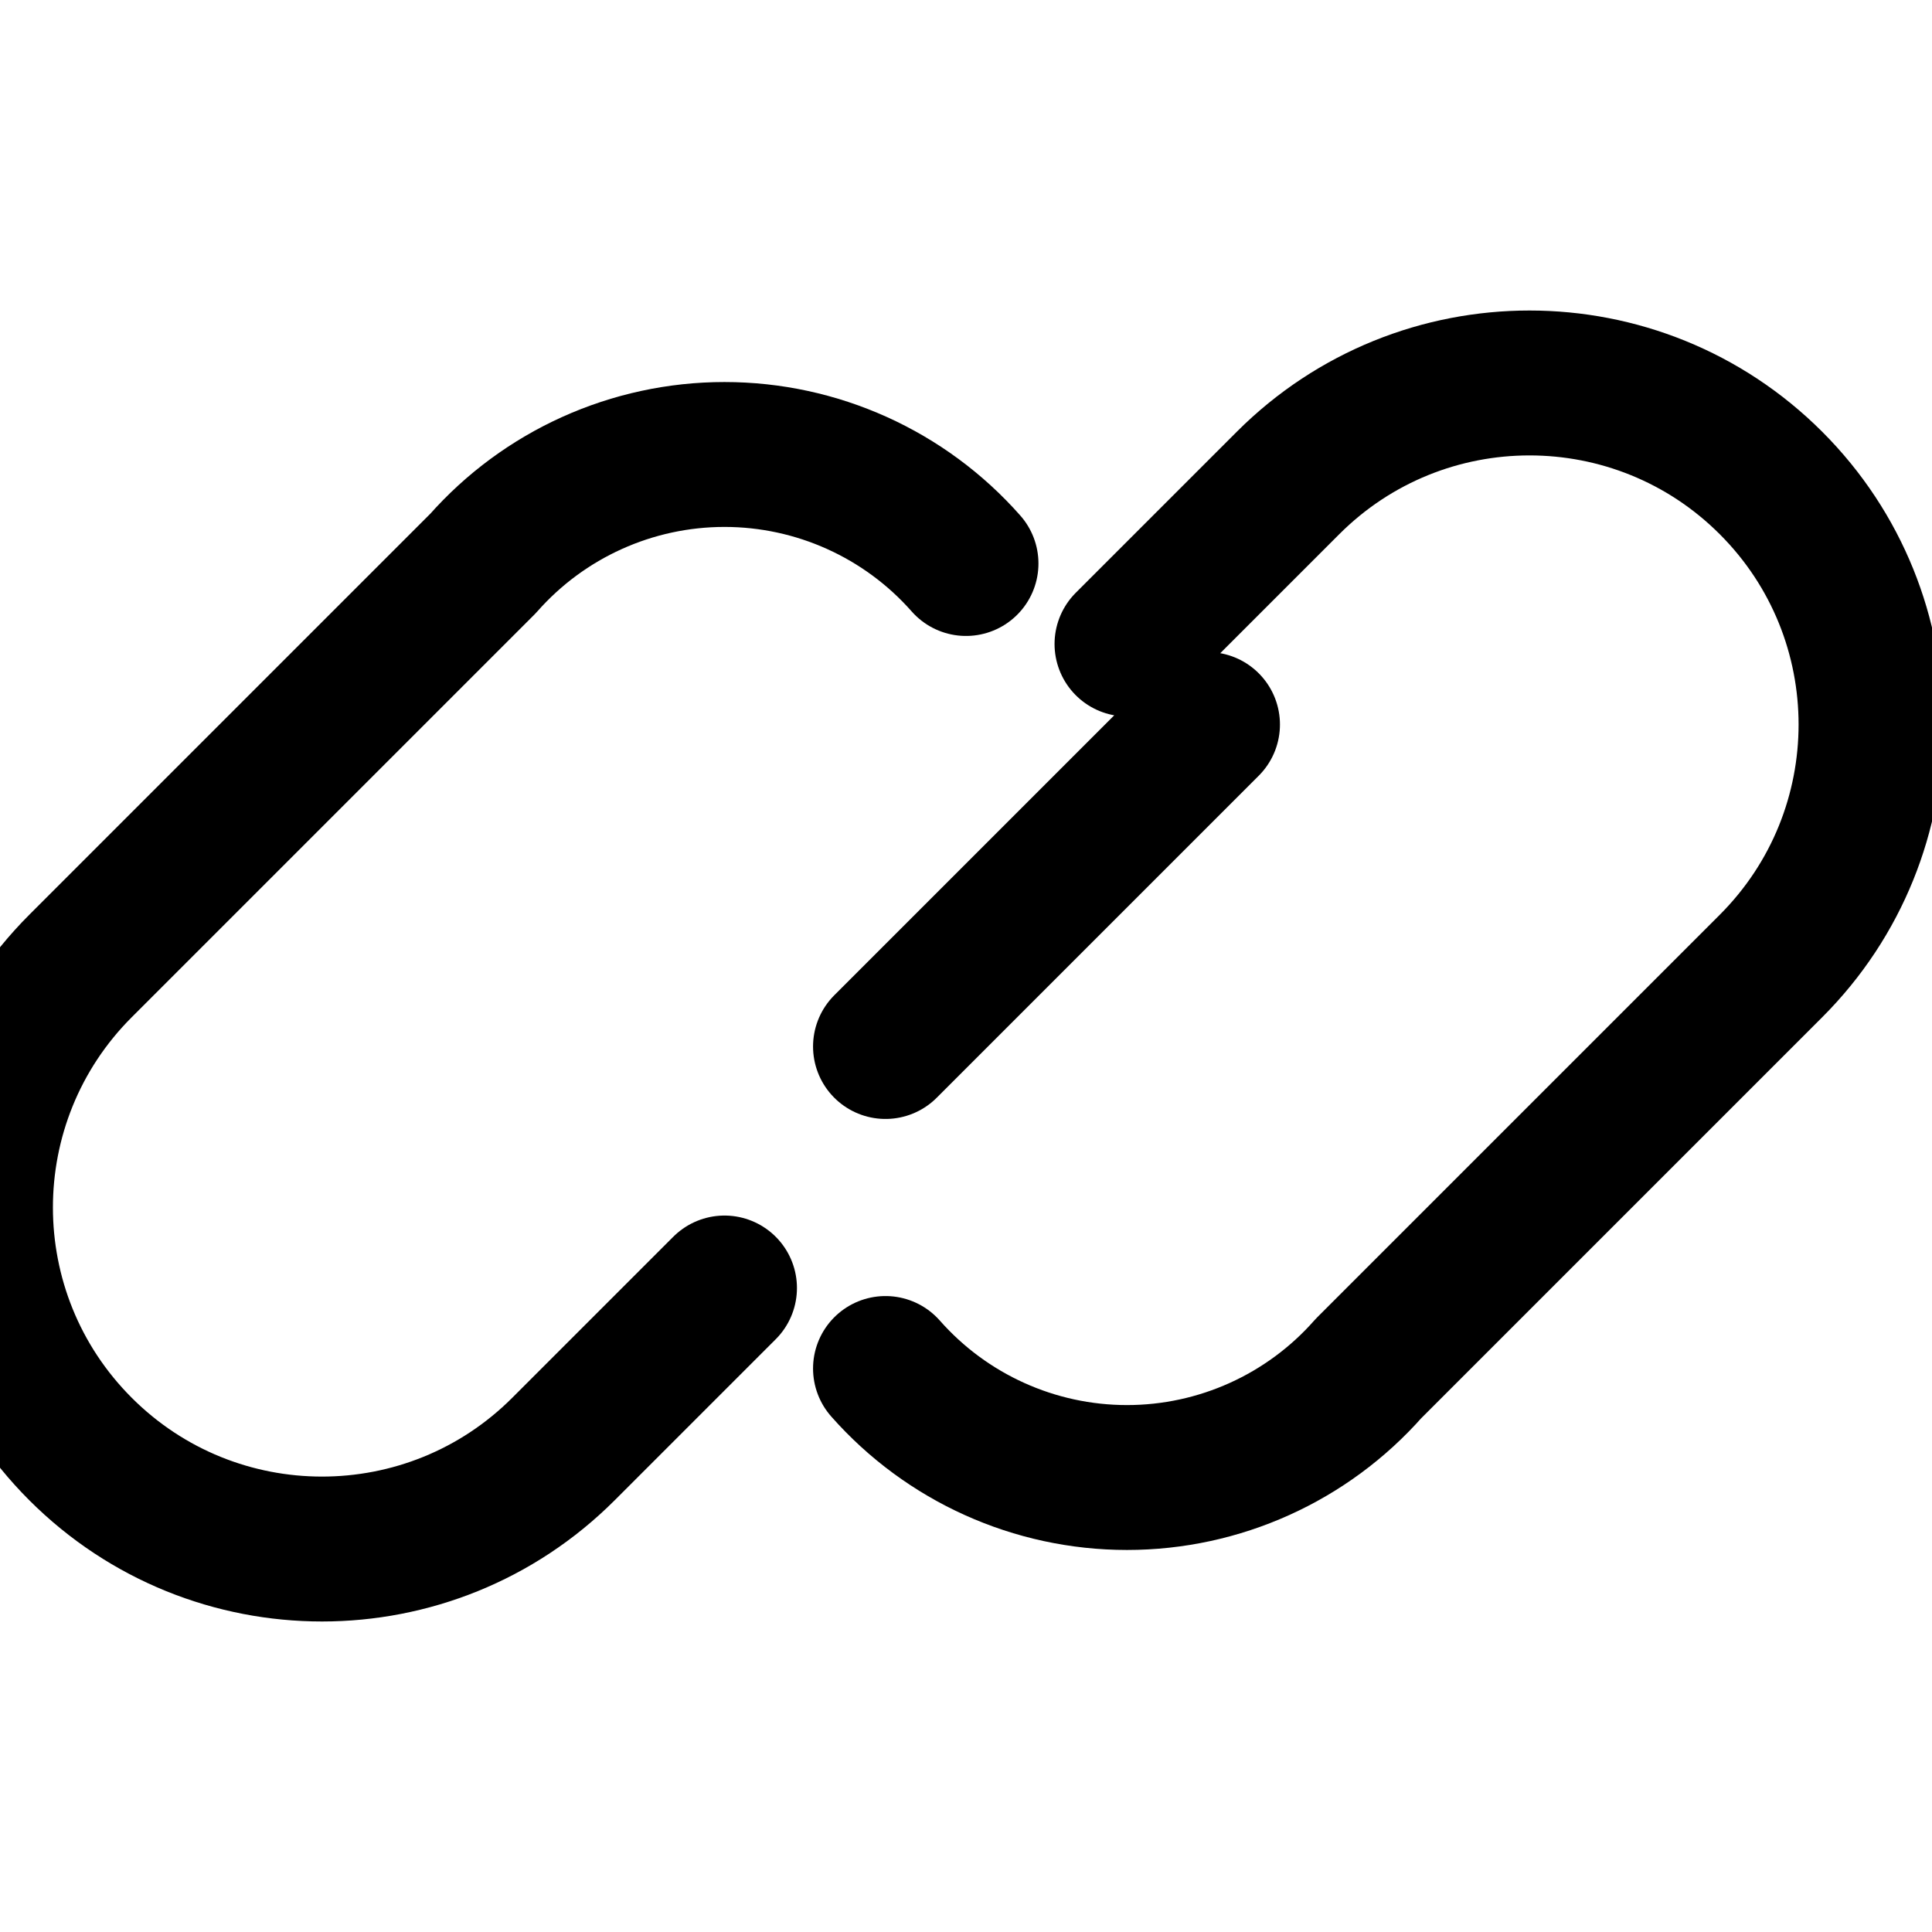
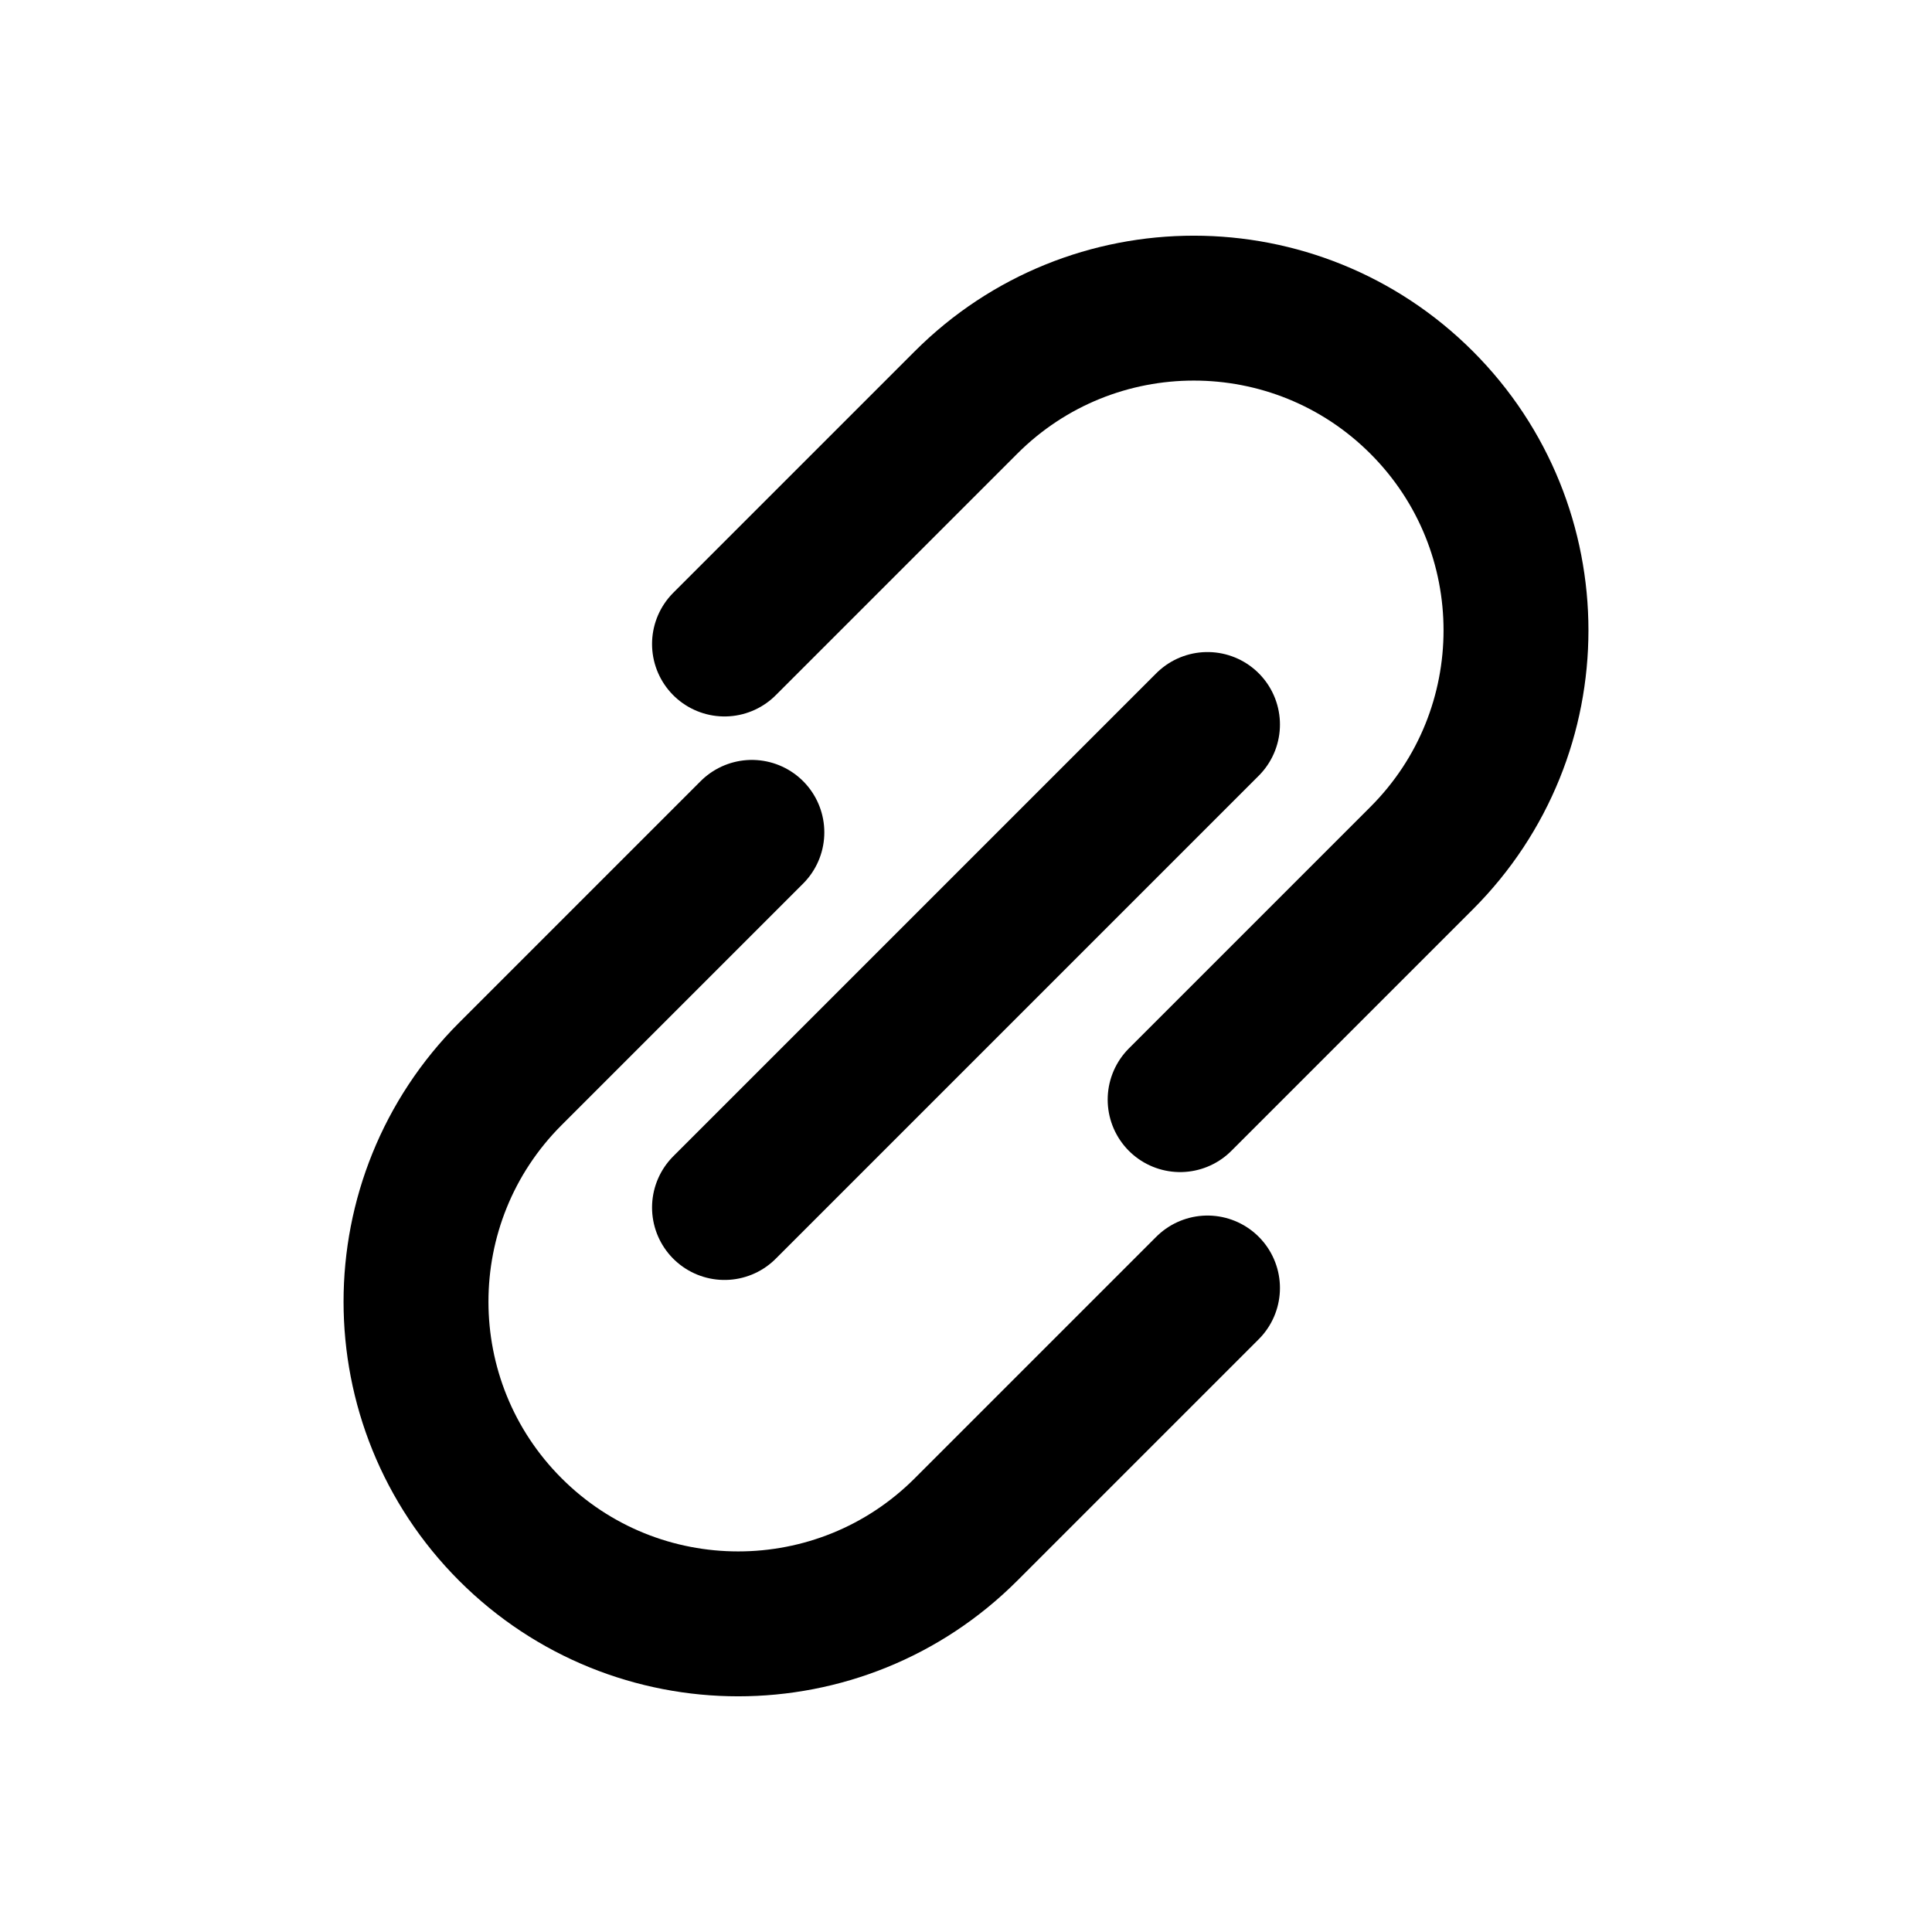
- <svg xmlns="http://www.w3.org/2000/svg" viewBox="0 0 24 24" fill="none" stroke="currentColor" stroke-width="1.8" stroke-linecap="round" stroke-linejoin="round">
-   <path d="m10 13 4-4m-6 7-2 2a4 4 0 0 1-6-6l5-5a4 4 0 0 1 6 0m2 1 2-2a4 4 0 0 1 6 6l-5 5a4 4 0 0 1-6 0" transform="translate(1 0)" />
+ <svg xmlns="http://www.w3.org/2000/svg" width="24" height="24" viewBox="0 0 24 24" fill="none" stroke="currentColor" stroke-width="1.8" stroke-linecap="round" stroke-linejoin="round">
+   <path d="M9 8l3-3a4 4 0 0 1 5.66 5.66l-3 3M15 16l-3 3a4 4 0 0 1-5.66-5.66l3-3M9 15l6-6" />
</svg>
